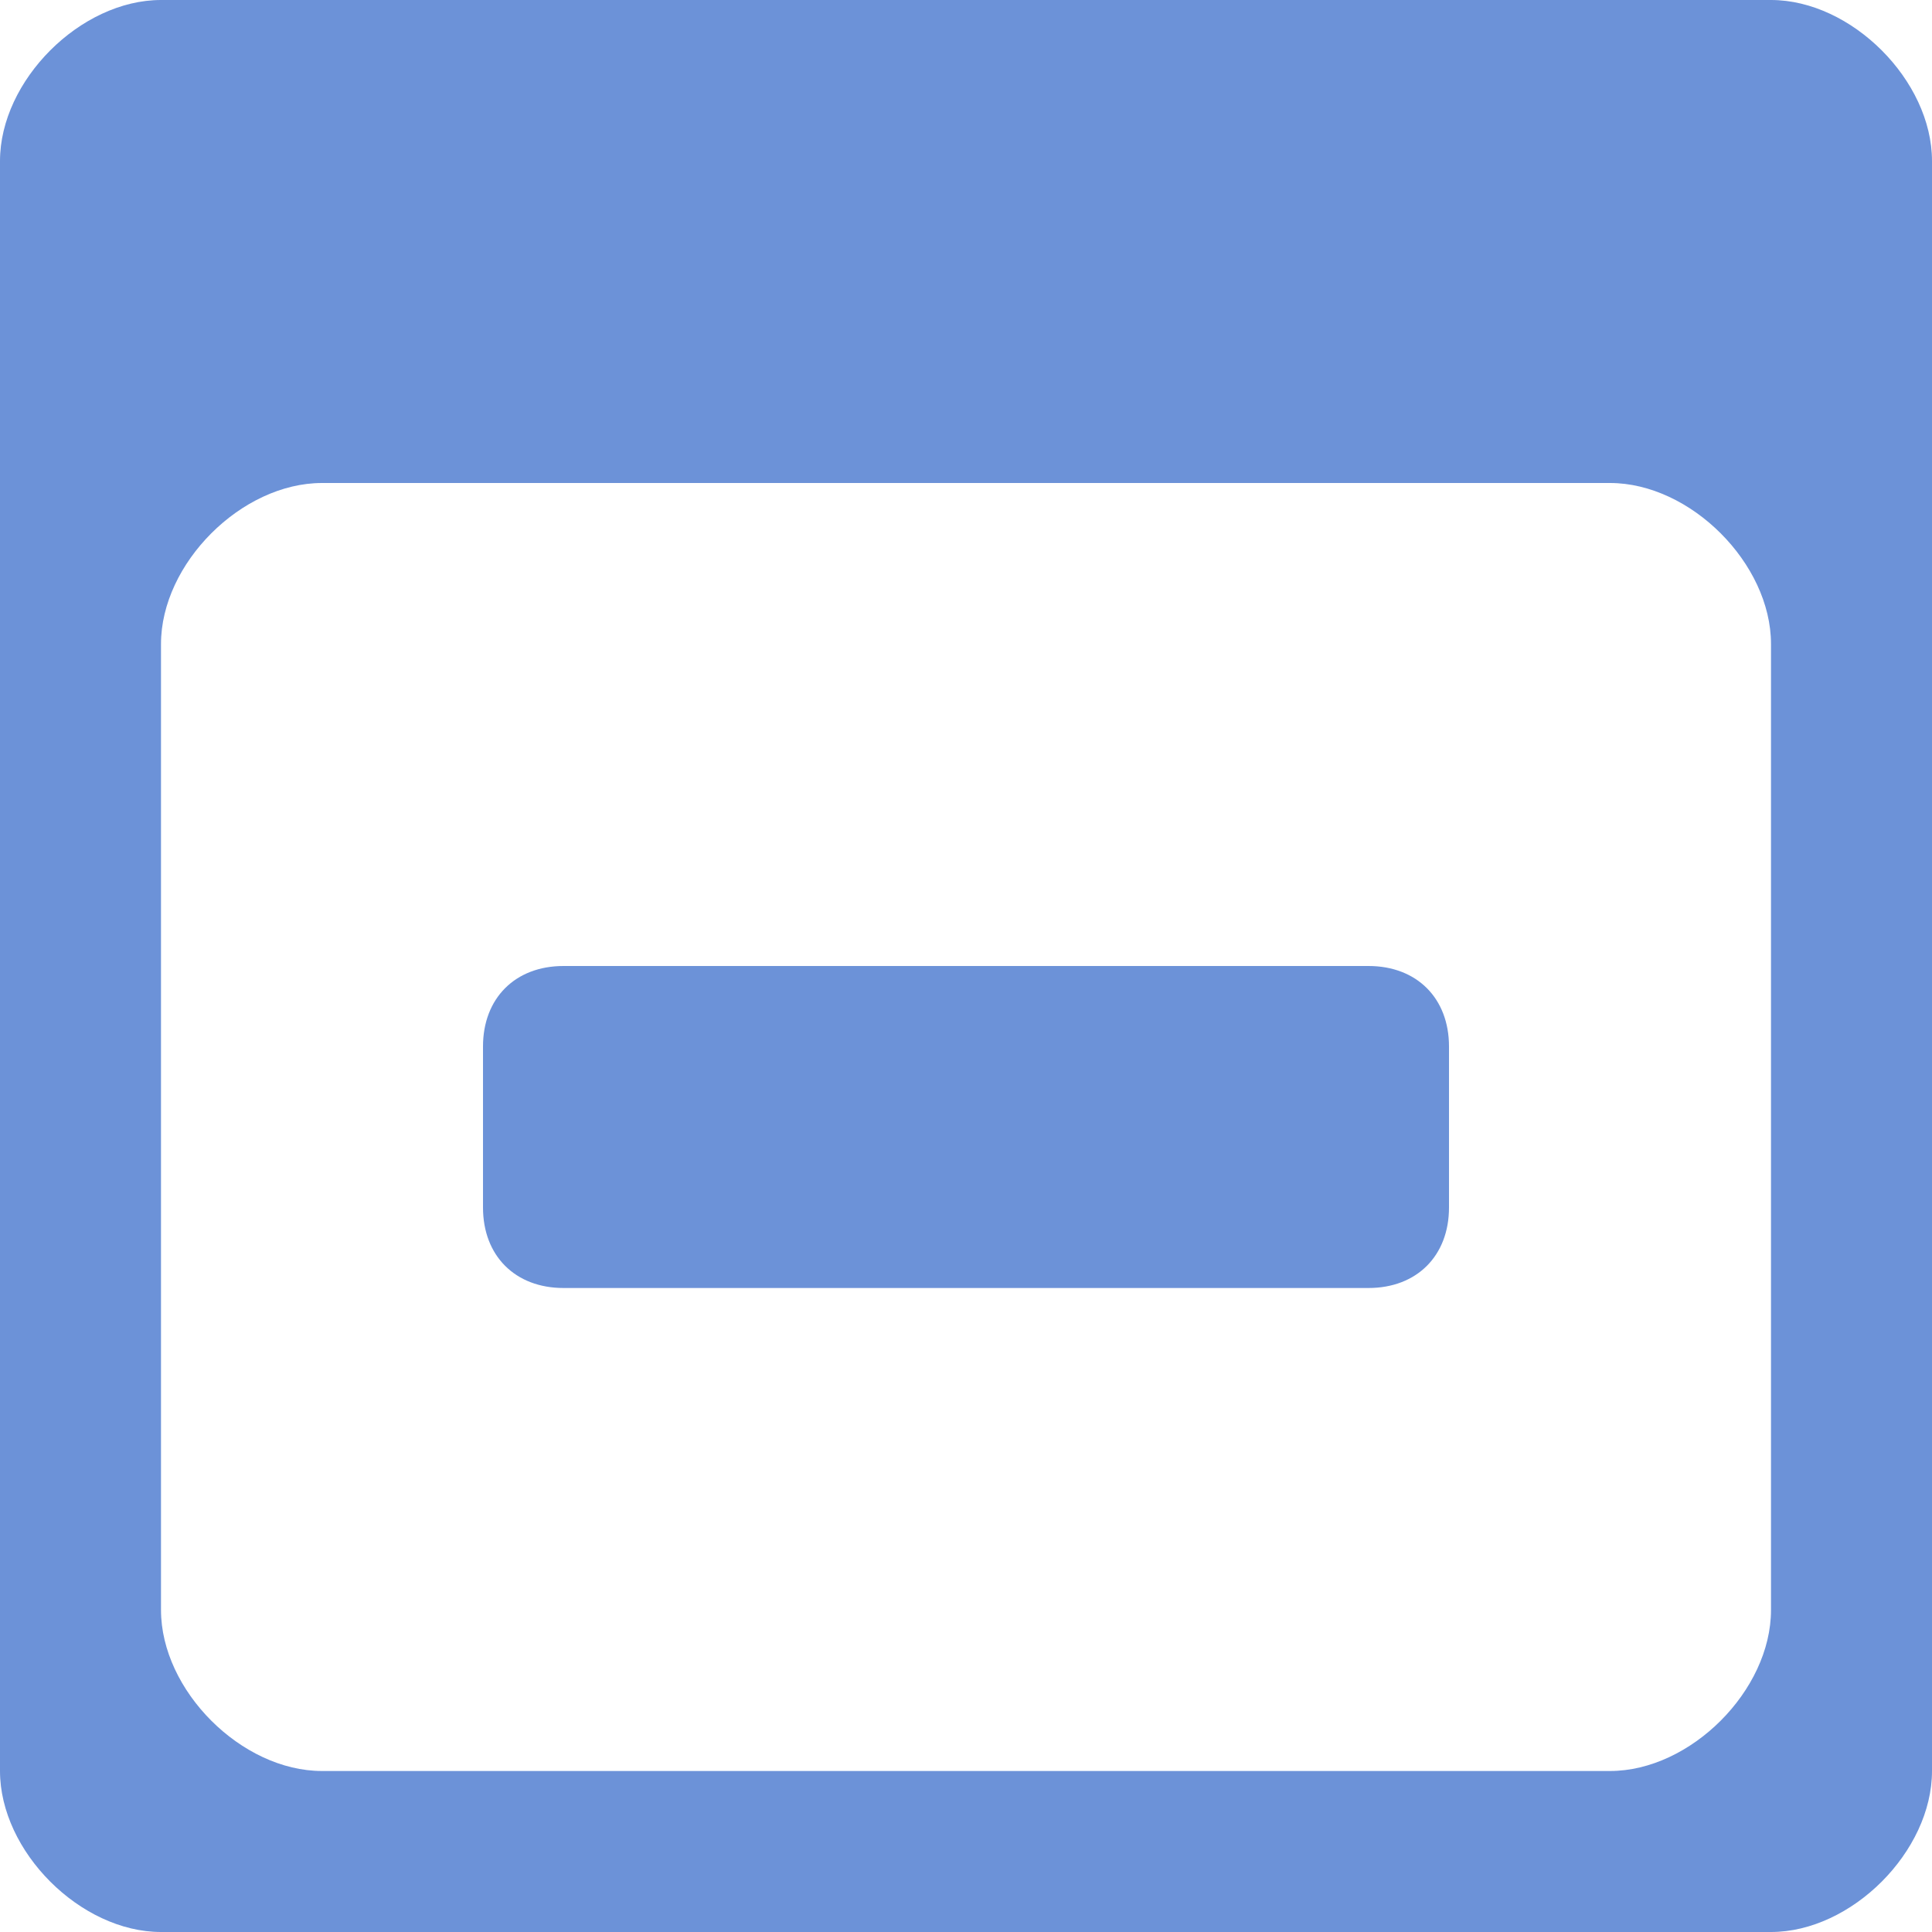
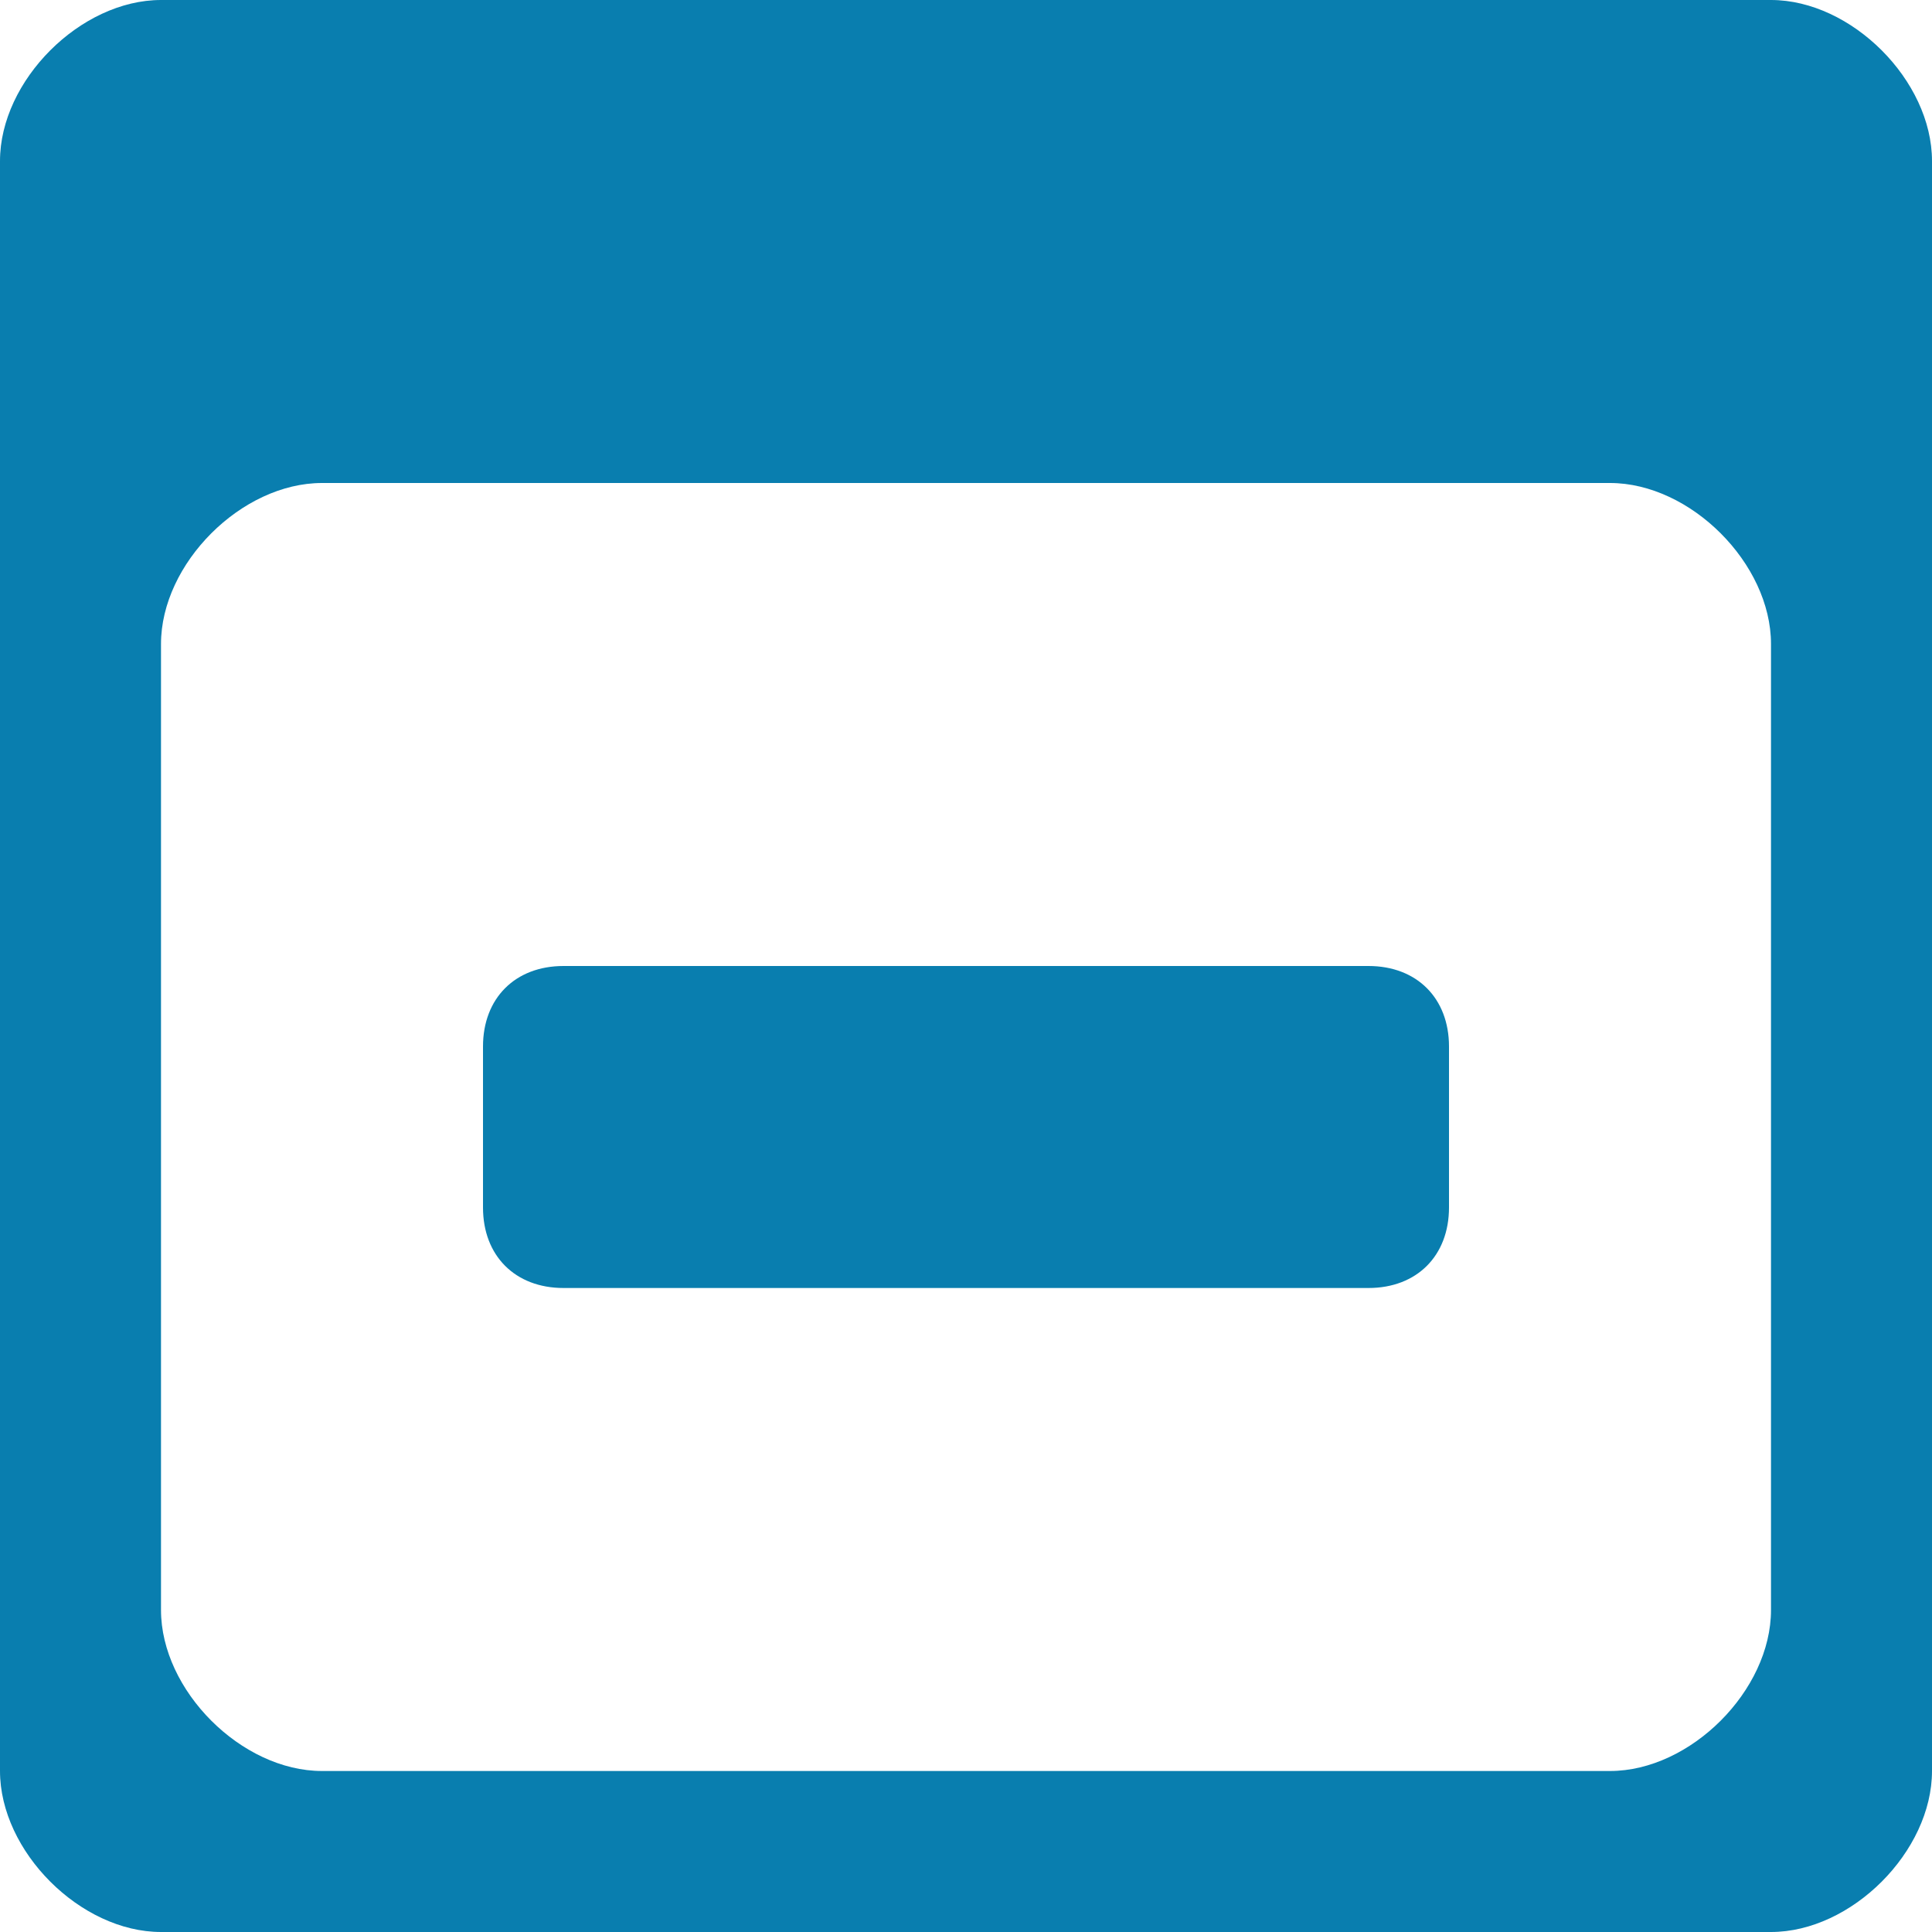
<svg xmlns="http://www.w3.org/2000/svg" width="12" height="12" viewBox="0 0 12 12" preserveAspectRatio="xMinYMid meet" overflow="visible">
-   <path d="M11 0h-10c-.5 0-1 .5-1 1v10c0 .5.5 1 1 1h10c.5 0 1-.5 1-1v-10c0-.5-.5-1-1-1zm0 10c0 .5-.5 1-1 1h-8c-.5 0-1-.5-1-1v-6c0-.5.5-1 1-1h8c.5 0 1 .5 1 1v6zm-2-2.5c0 .3-.2.5-.5.5h-5c-.3 0-.5-.2-.5-.5v-1c0-.3.2-.5.5-.5h5c.3 0 .5.2.5.5v1z" fill="#6c92d8" />
+   <path d="M11 0h-10c-.5 0-1 .5-1 1v10c0 .5.5 1 1 1h10c.5 0 1-.5 1-1v-10c0-.5-.5-1-1-1zm0 10c0 .5-.5 1-1 1h-8c-.5 0-1-.5-1-1v-6c0-.5.5-1 1-1h8c.5 0 1 .5 1 1v6zm-2-2.5c0 .3-.2.5-.5.5h-5c-.3 0-.5-.2-.5-.5v-1c0-.3.2-.5.5-.5h5c.3 0 .5.2.5.5v1z" fill="#097eaf" />
</svg>
